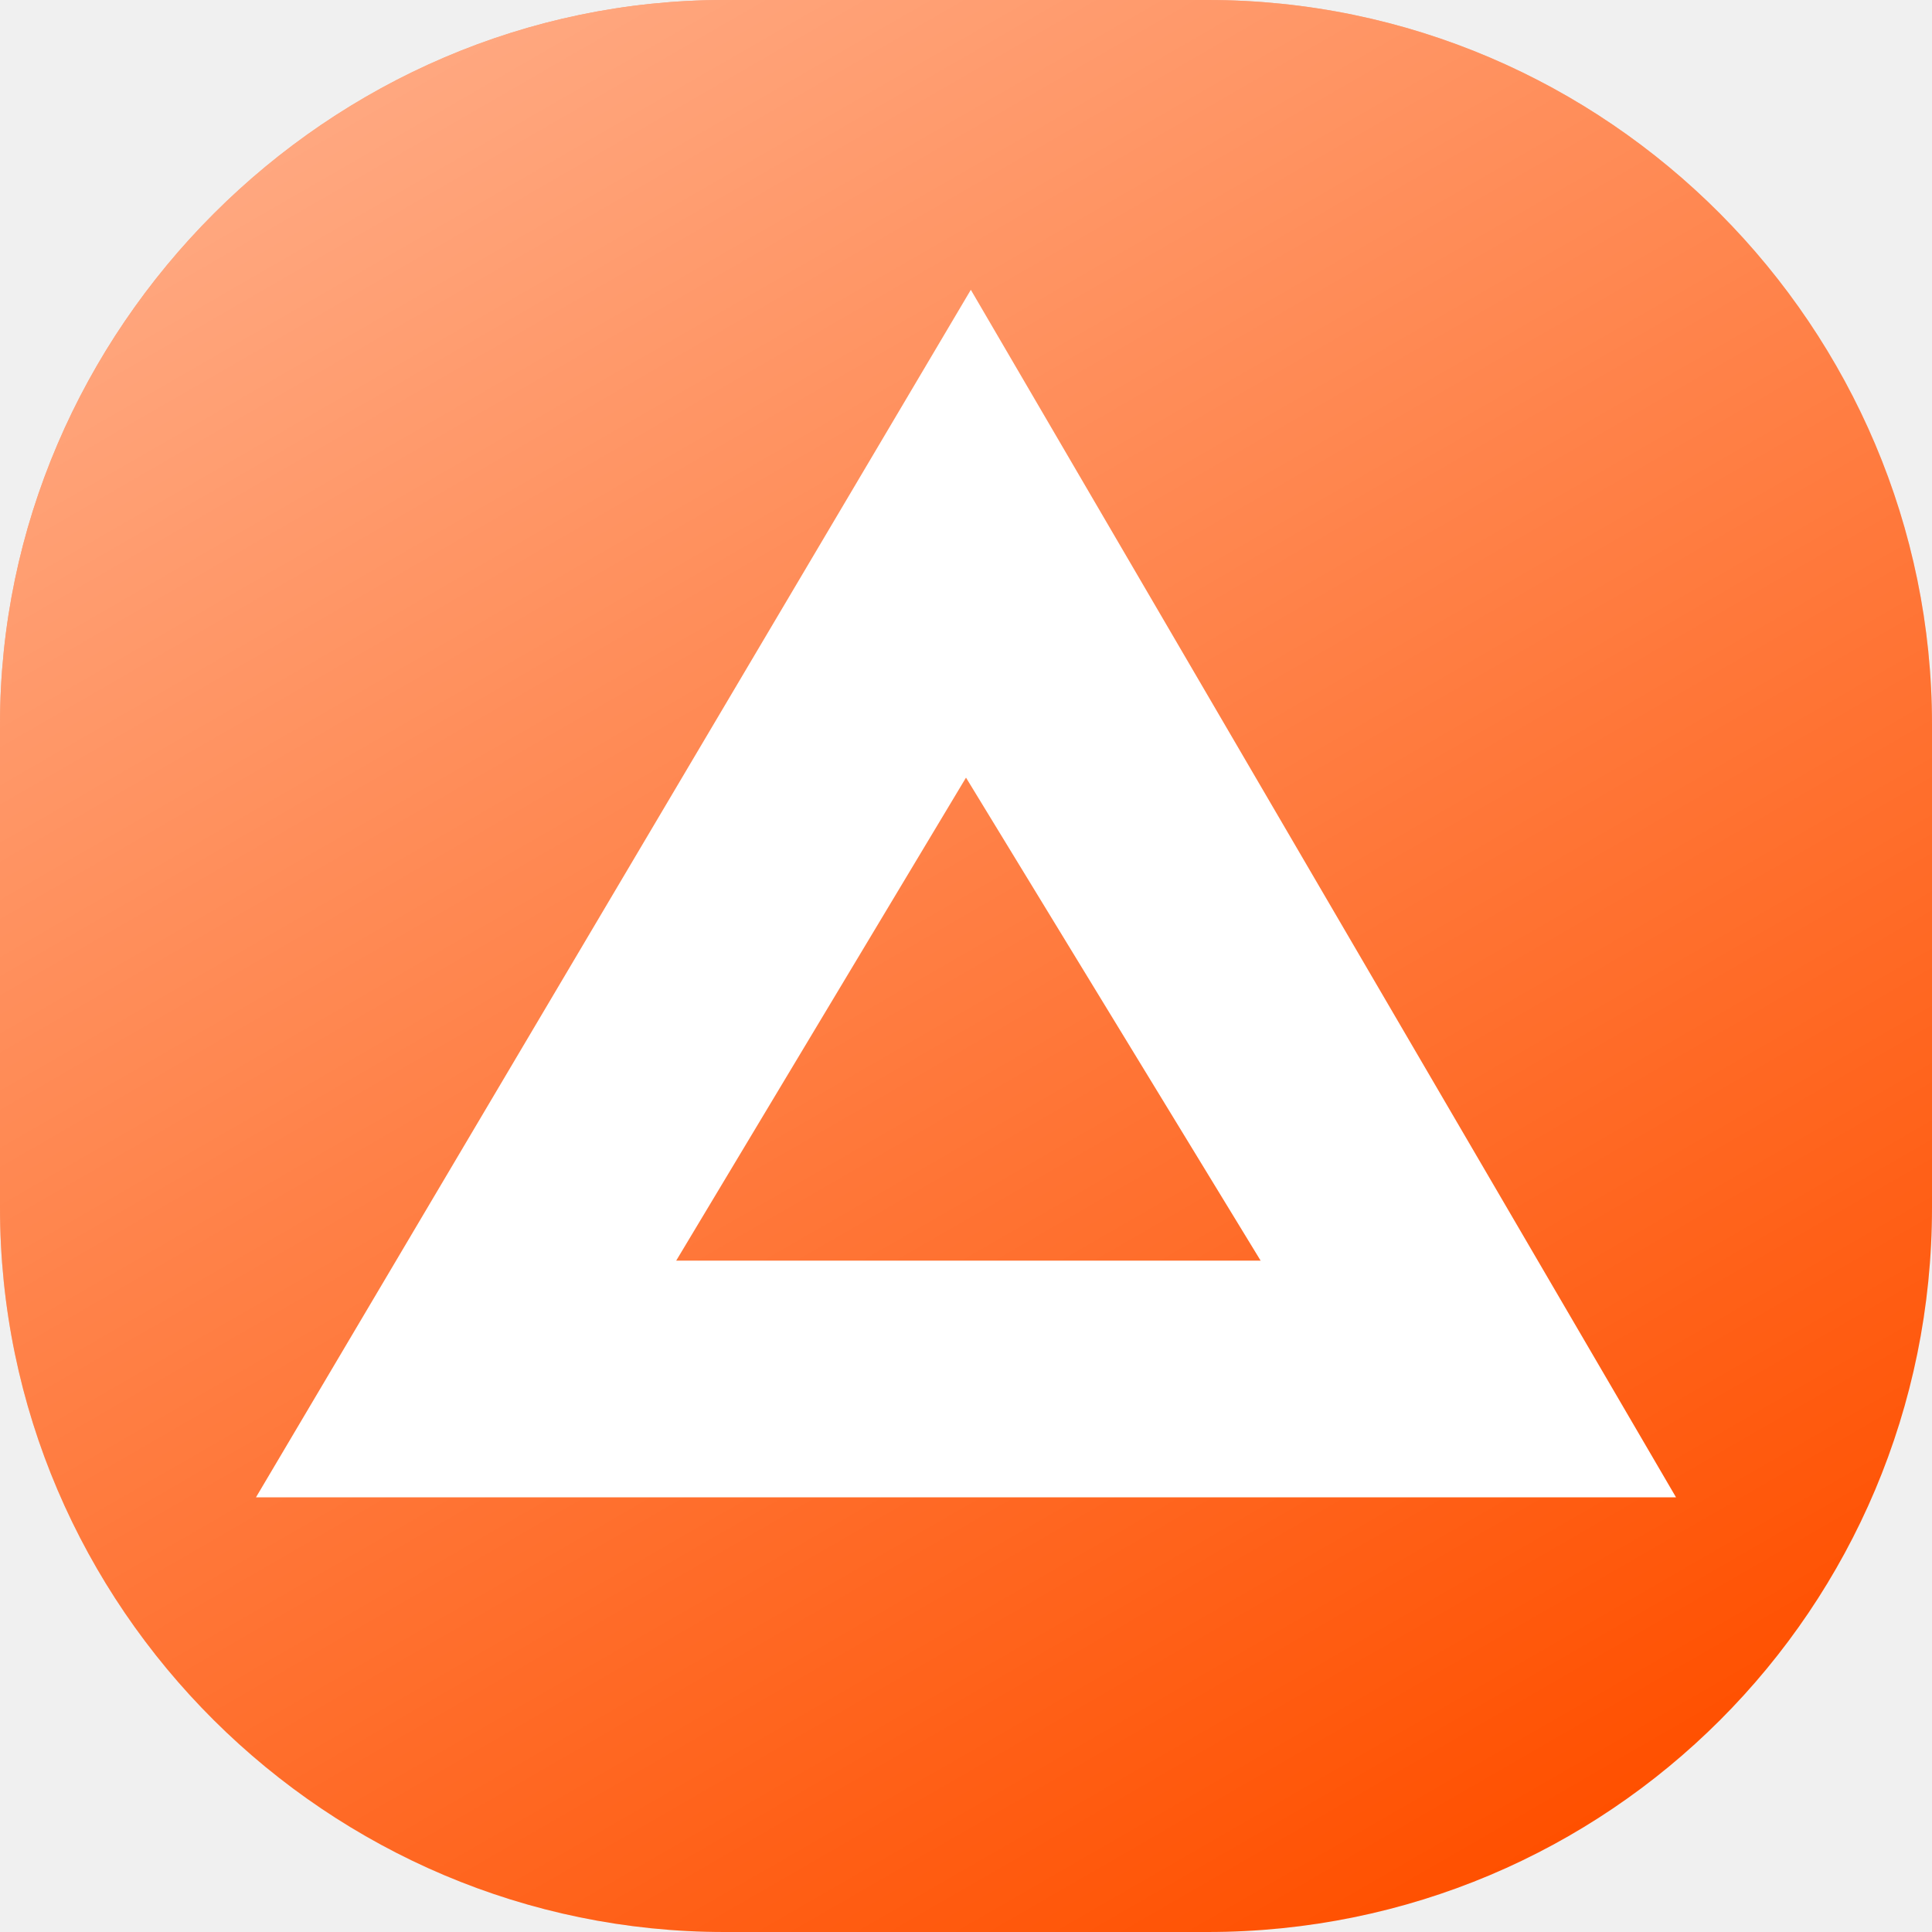
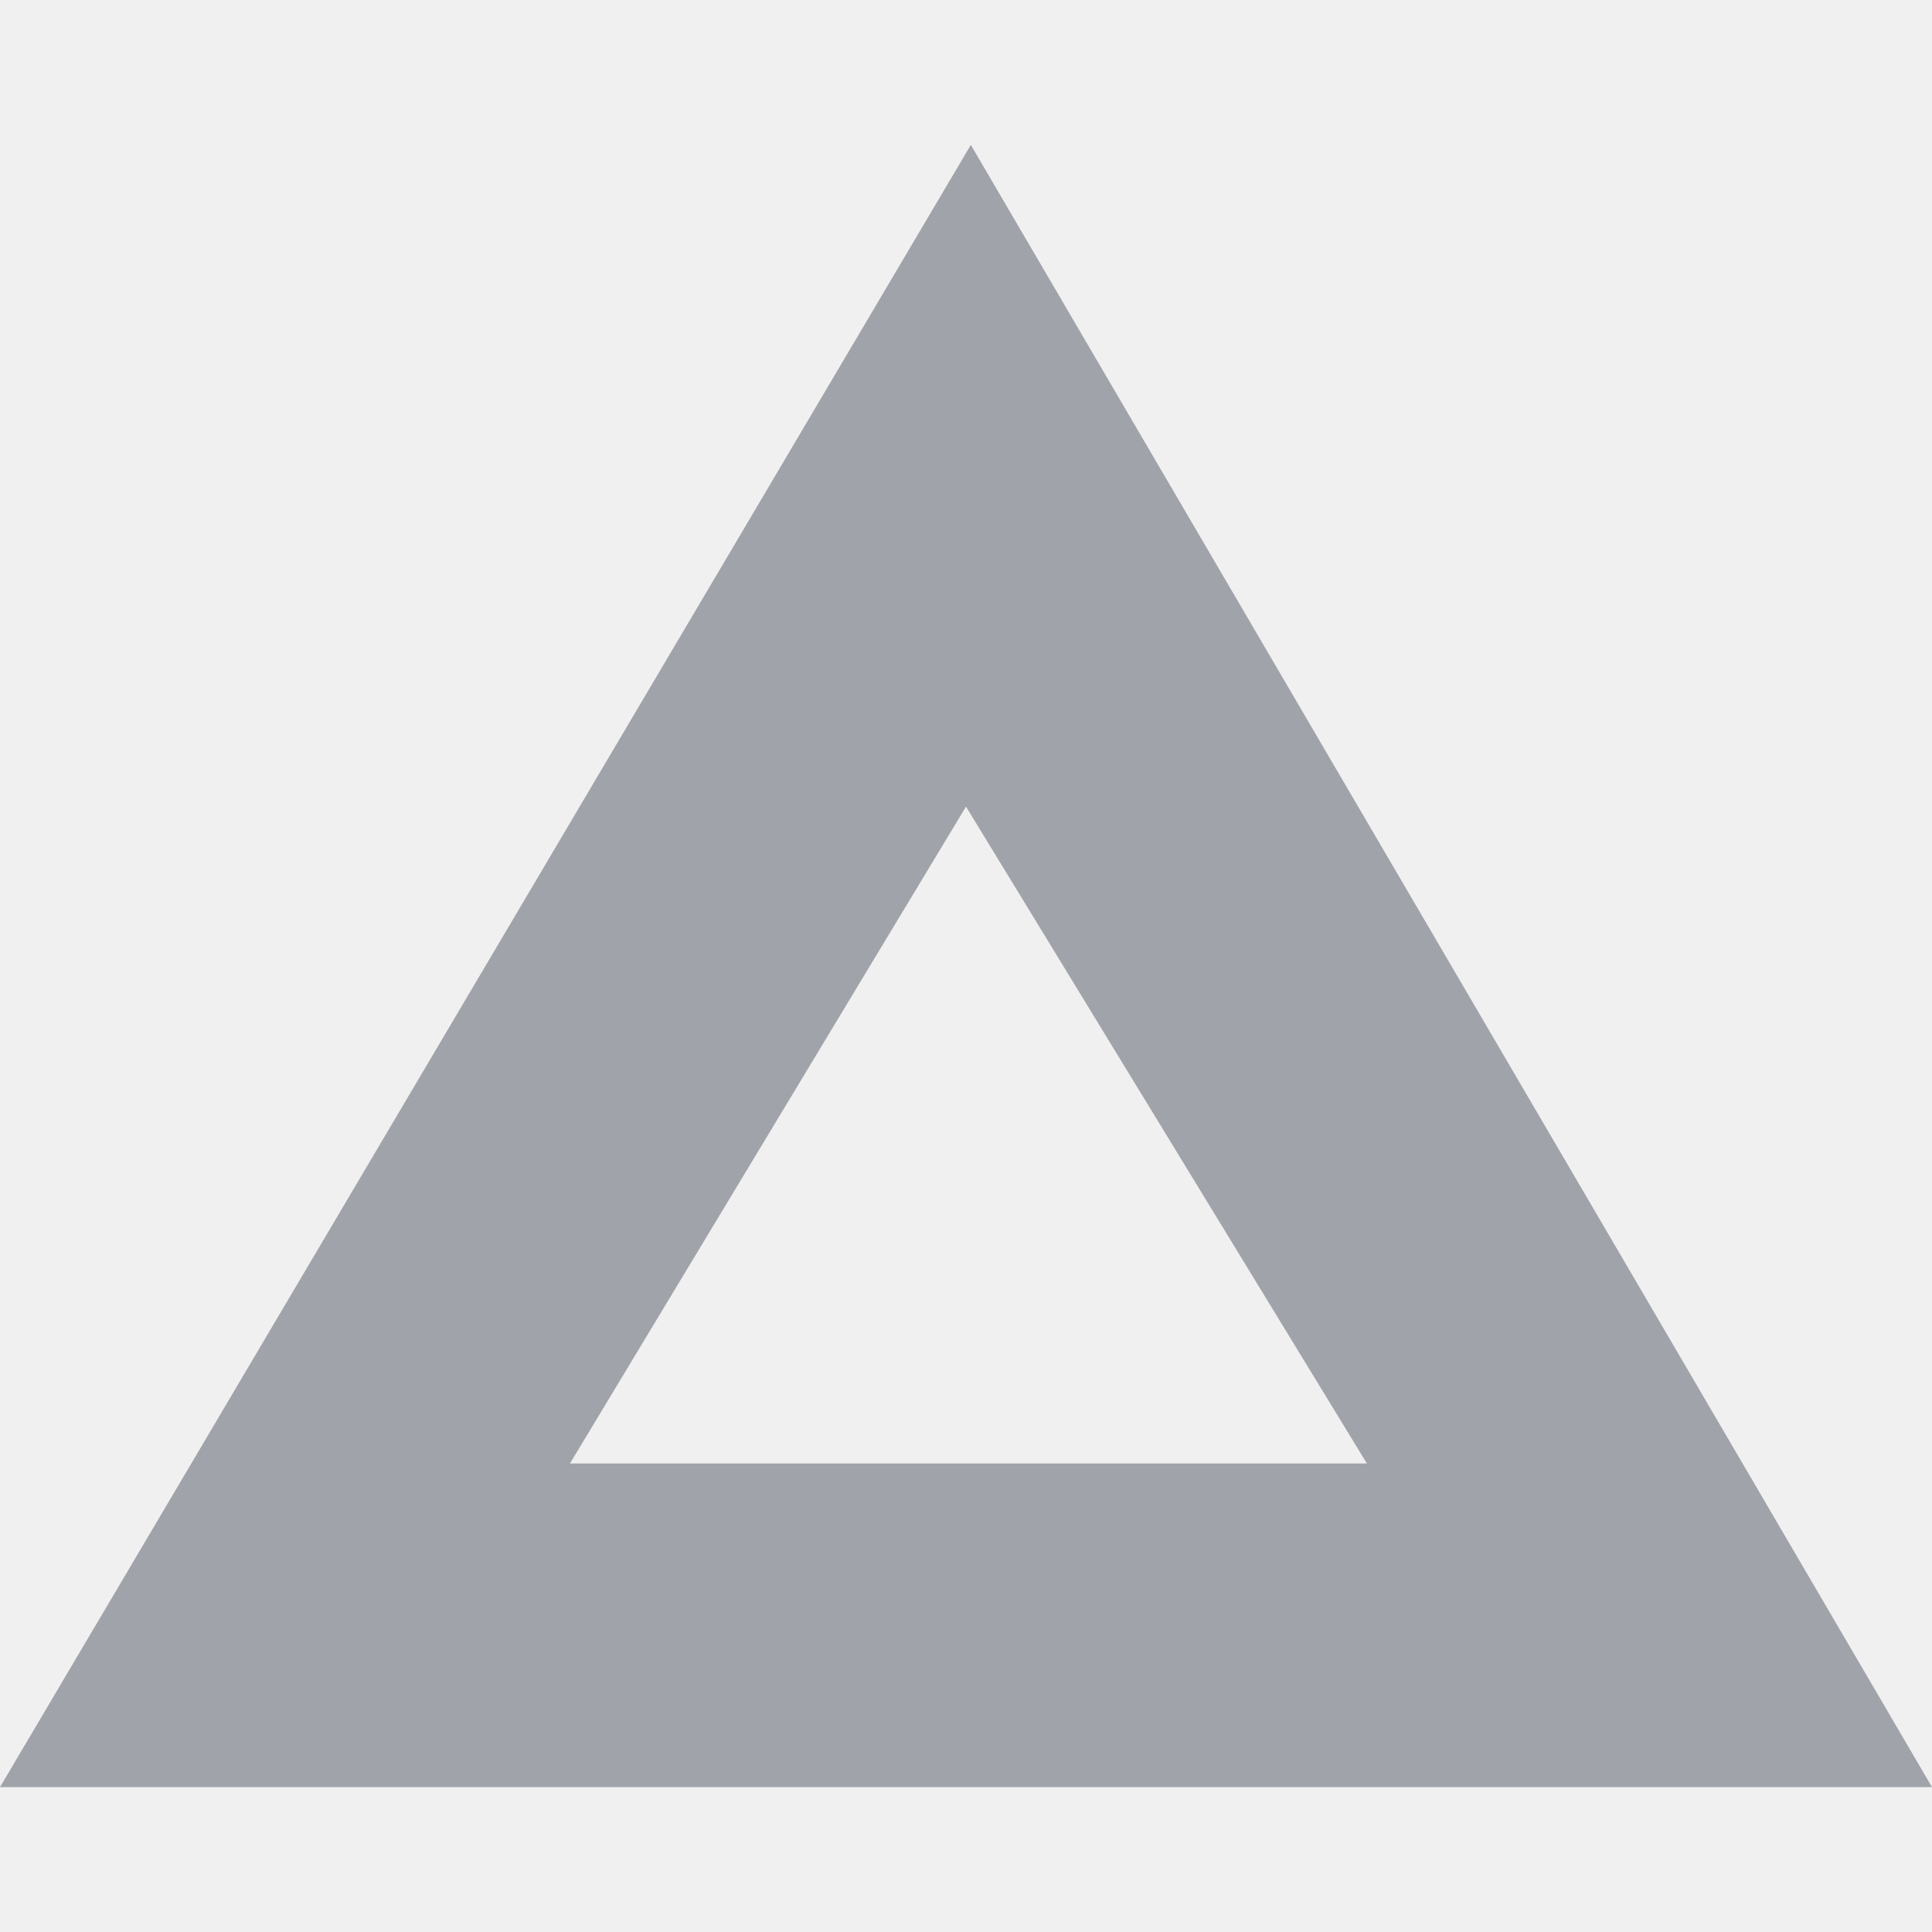
<svg xmlns="http://www.w3.org/2000/svg" version="1.1" id="Layer_1" x="0px" y="0px" width="40px" height="40px" viewBox="0 0 40 40" style="enable-background:new 0 0 40 40;" xml:space="preserve">
  <style type="text/css">
- 	.st0{fill:#FF5000;}
- 	.st1{fill:url(#SVGID_1_);}
- 	.st2{fill:#FFFFFF;}
+ 	.st0{fill:#A1A3AA;}
</style>
-   <path class="st0" d="M25,40H15C6.8,40,0,33.3,0,25V15C0,6.8,6.8,0,15,0h10c8.3,0,15,6.8,15,15v10C40,33.3,33.3,40,25,40z" />
-   <linearGradient id="SVGID_1_" gradientUnits="userSpaceOnUse" x1="9.1" y1="259.123" x2="30.918" y2="296.914" gradientTransform="matrix(1 0 0 1 0 -258)">
-     <stop offset="0" style="stop-color:#FFFFFF;stop-opacity:0.5" />
-     <stop offset="1" style="stop-color:#FFFFFF;stop-opacity:0" />
-   </linearGradient>
-   <path class="st1" d="M25,40H15C6.8,40,0,33.3,0,25V15C0,6.8,6.8,0,15,0h10c8.3,0,15,6.8,15,15v10C40,33.3,33.3,40,25,40z" />
-   <path class="st2" d="M5.3,31L20.1,6l14.6,25L5.3,31z M20,16.1l-6,10h12.1C26.1,26.1,20,16.1,20,16.1z" />
+   <path class="st0" d="M0,37L20.1,3L40,37H0z M20,16.7l-8.2,13.6h16.5L20,16.7z" />
</svg>
